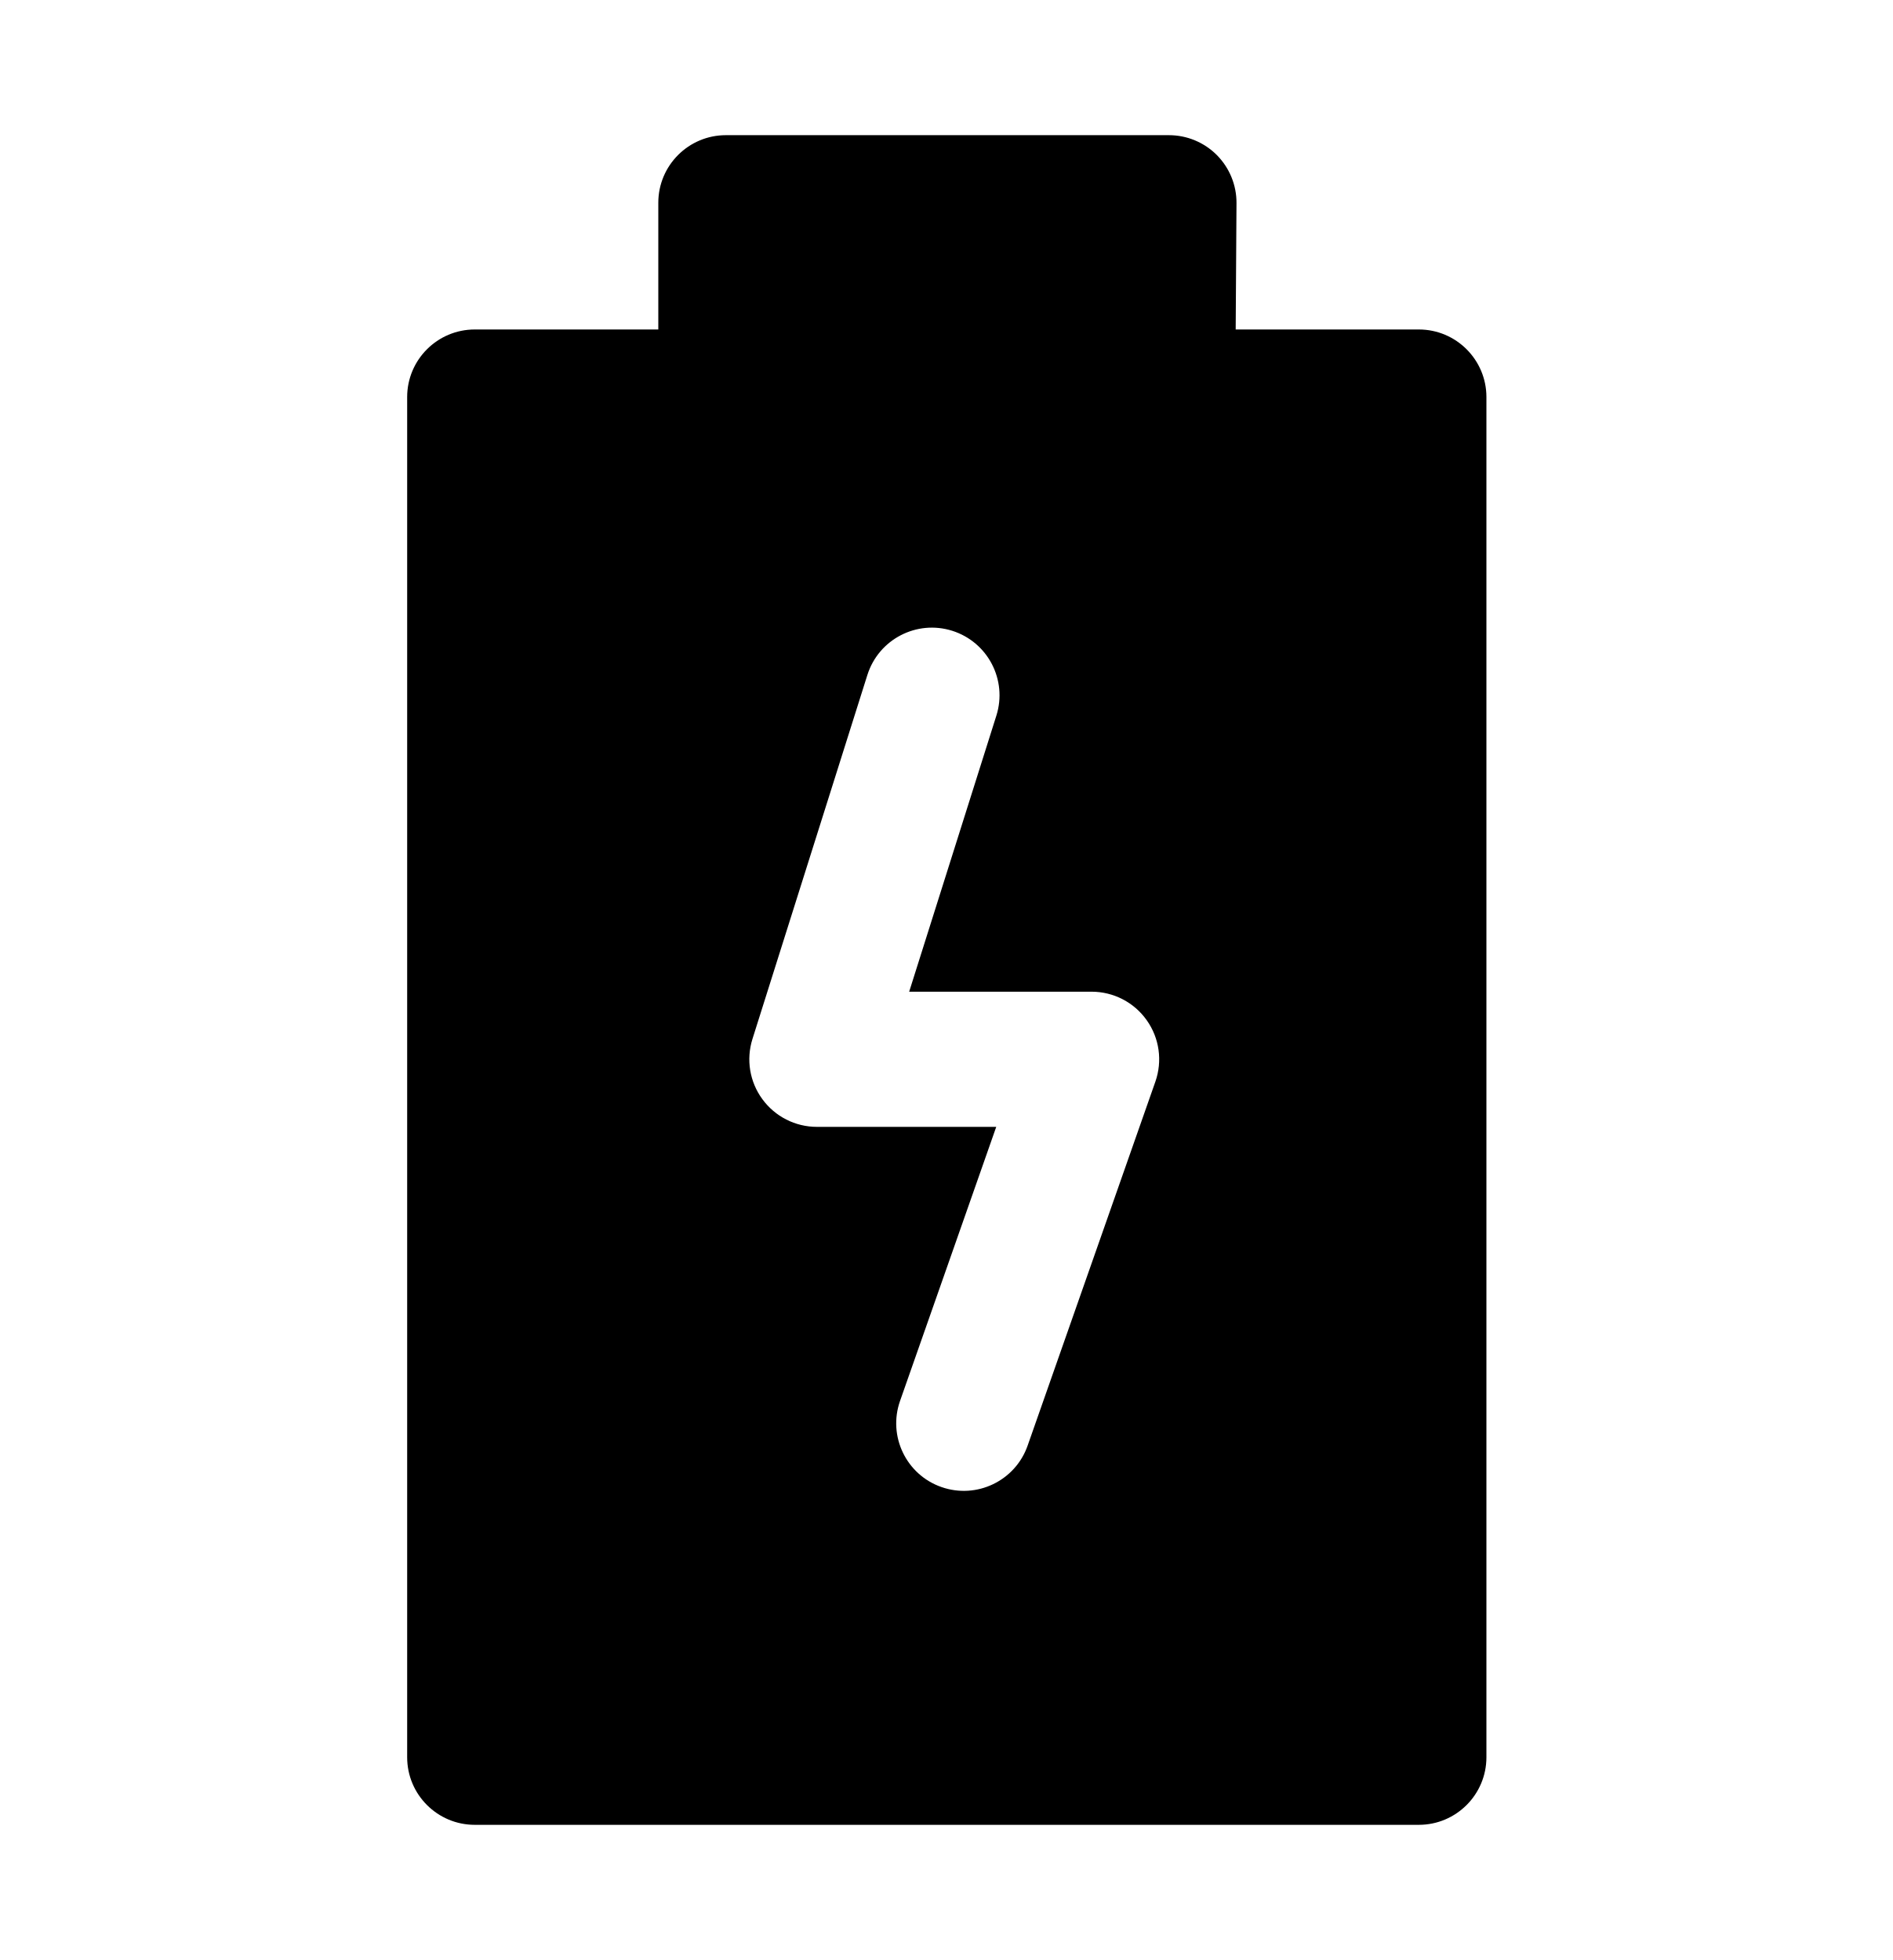
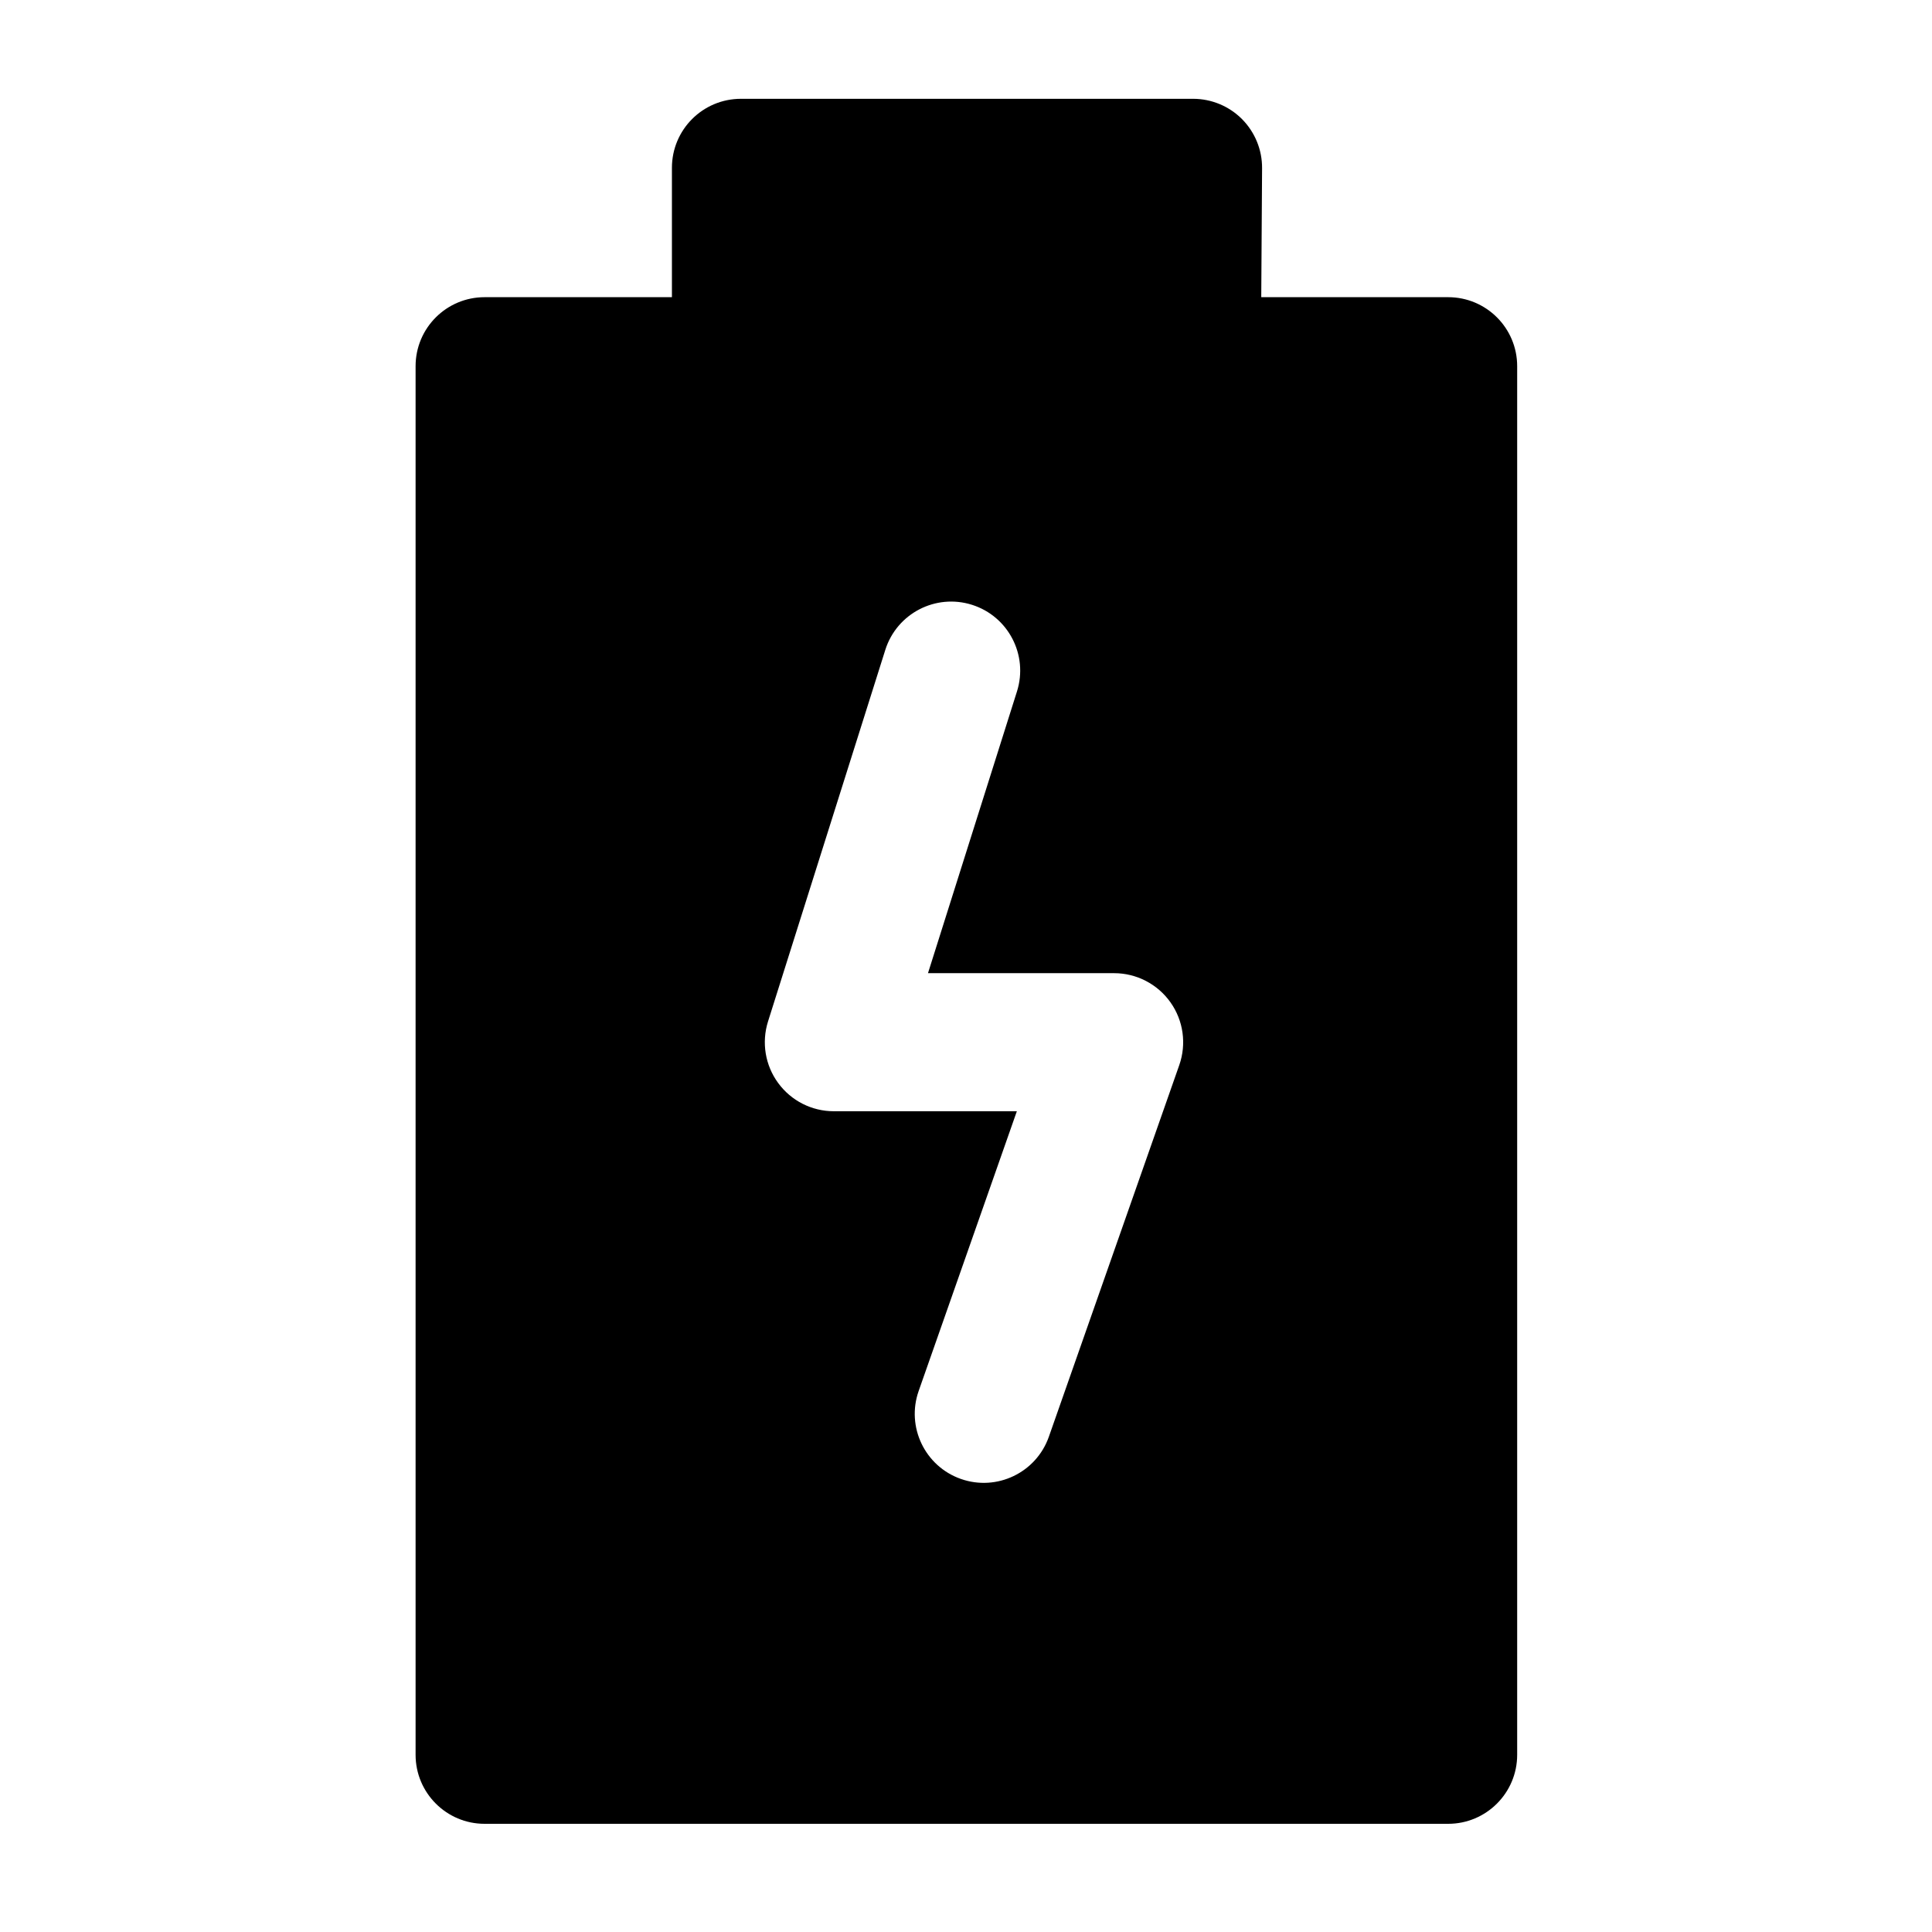
- <svg xmlns="http://www.w3.org/2000/svg" width="28" height="29" viewBox="0 0 28 29" fill="none">
-   <path fill-rule="evenodd" clip-rule="evenodd" d="M7.023 27C6.471 27 6.023 26.552 6.023 26V5.875C6.023 5.323 6.471 4.875 7.023 4.875L9.738 4.875V3C9.738 2.448 10.186 2 10.738 2H17.291C17.558 2 17.813 2.106 18.001 2.295C18.188 2.484 18.293 2.74 18.291 3.006L18.279 4.875L20.988 4.875C21.54 4.875 21.988 5.323 21.988 5.875L21.988 26C21.988 26.552 21.54 27 20.988 27H7.023ZM14.739 10.588C14.905 10.061 14.613 9.5 14.086 9.333C13.559 9.167 12.998 9.459 12.831 9.986L11.131 15.372C11.035 15.676 11.089 16.007 11.278 16.264C11.466 16.521 11.765 16.673 12.084 16.673H14.737L13.314 20.728C13.131 21.249 13.405 21.82 13.926 22.002C14.447 22.185 15.018 21.911 15.201 21.39L17.091 16.004C17.198 15.698 17.151 15.359 16.963 15.095C16.776 14.83 16.471 14.673 16.147 14.673H13.449L14.739 10.588Z" fill="black" />
+ <svg xmlns="http://www.w3.org/2000/svg" width="28" height="28" viewBox="0 0 28 28" fill="none">
+   <path fill-rule="evenodd" clip-rule="evenodd" d="M7.023 26.432C6.471 26.432 6.023 25.984 6.023 25.432V5.307C6.023 4.754 6.471 4.307 7.023 4.307L9.738 4.307V2.432C9.738 1.879 10.186 1.432 10.738 1.432H17.291C17.558 1.432 17.813 1.538 18.001 1.727C18.188 1.916 18.293 2.172 18.291 2.438L18.279 4.307L20.988 4.307C21.54 4.307 21.988 4.754 21.988 5.307L21.988 25.432C21.988 25.984 21.54 26.432 20.988 26.432H7.023ZM14.739 10.02C14.905 9.493 14.613 8.931 14.086 8.765C13.559 8.599 12.998 8.891 12.831 9.417L11.131 14.803C11.035 15.107 11.089 15.439 11.278 15.696C11.466 15.953 11.765 16.105 12.084 16.105H14.737L13.314 20.159C13.131 20.68 13.405 21.251 13.926 21.434C14.447 21.617 15.018 21.343 15.201 20.822L17.091 15.436C17.198 15.13 17.151 14.791 16.963 14.526C16.776 14.262 16.471 14.104 16.147 14.104H13.449L14.739 10.02Z" fill="black" />
</svg>
